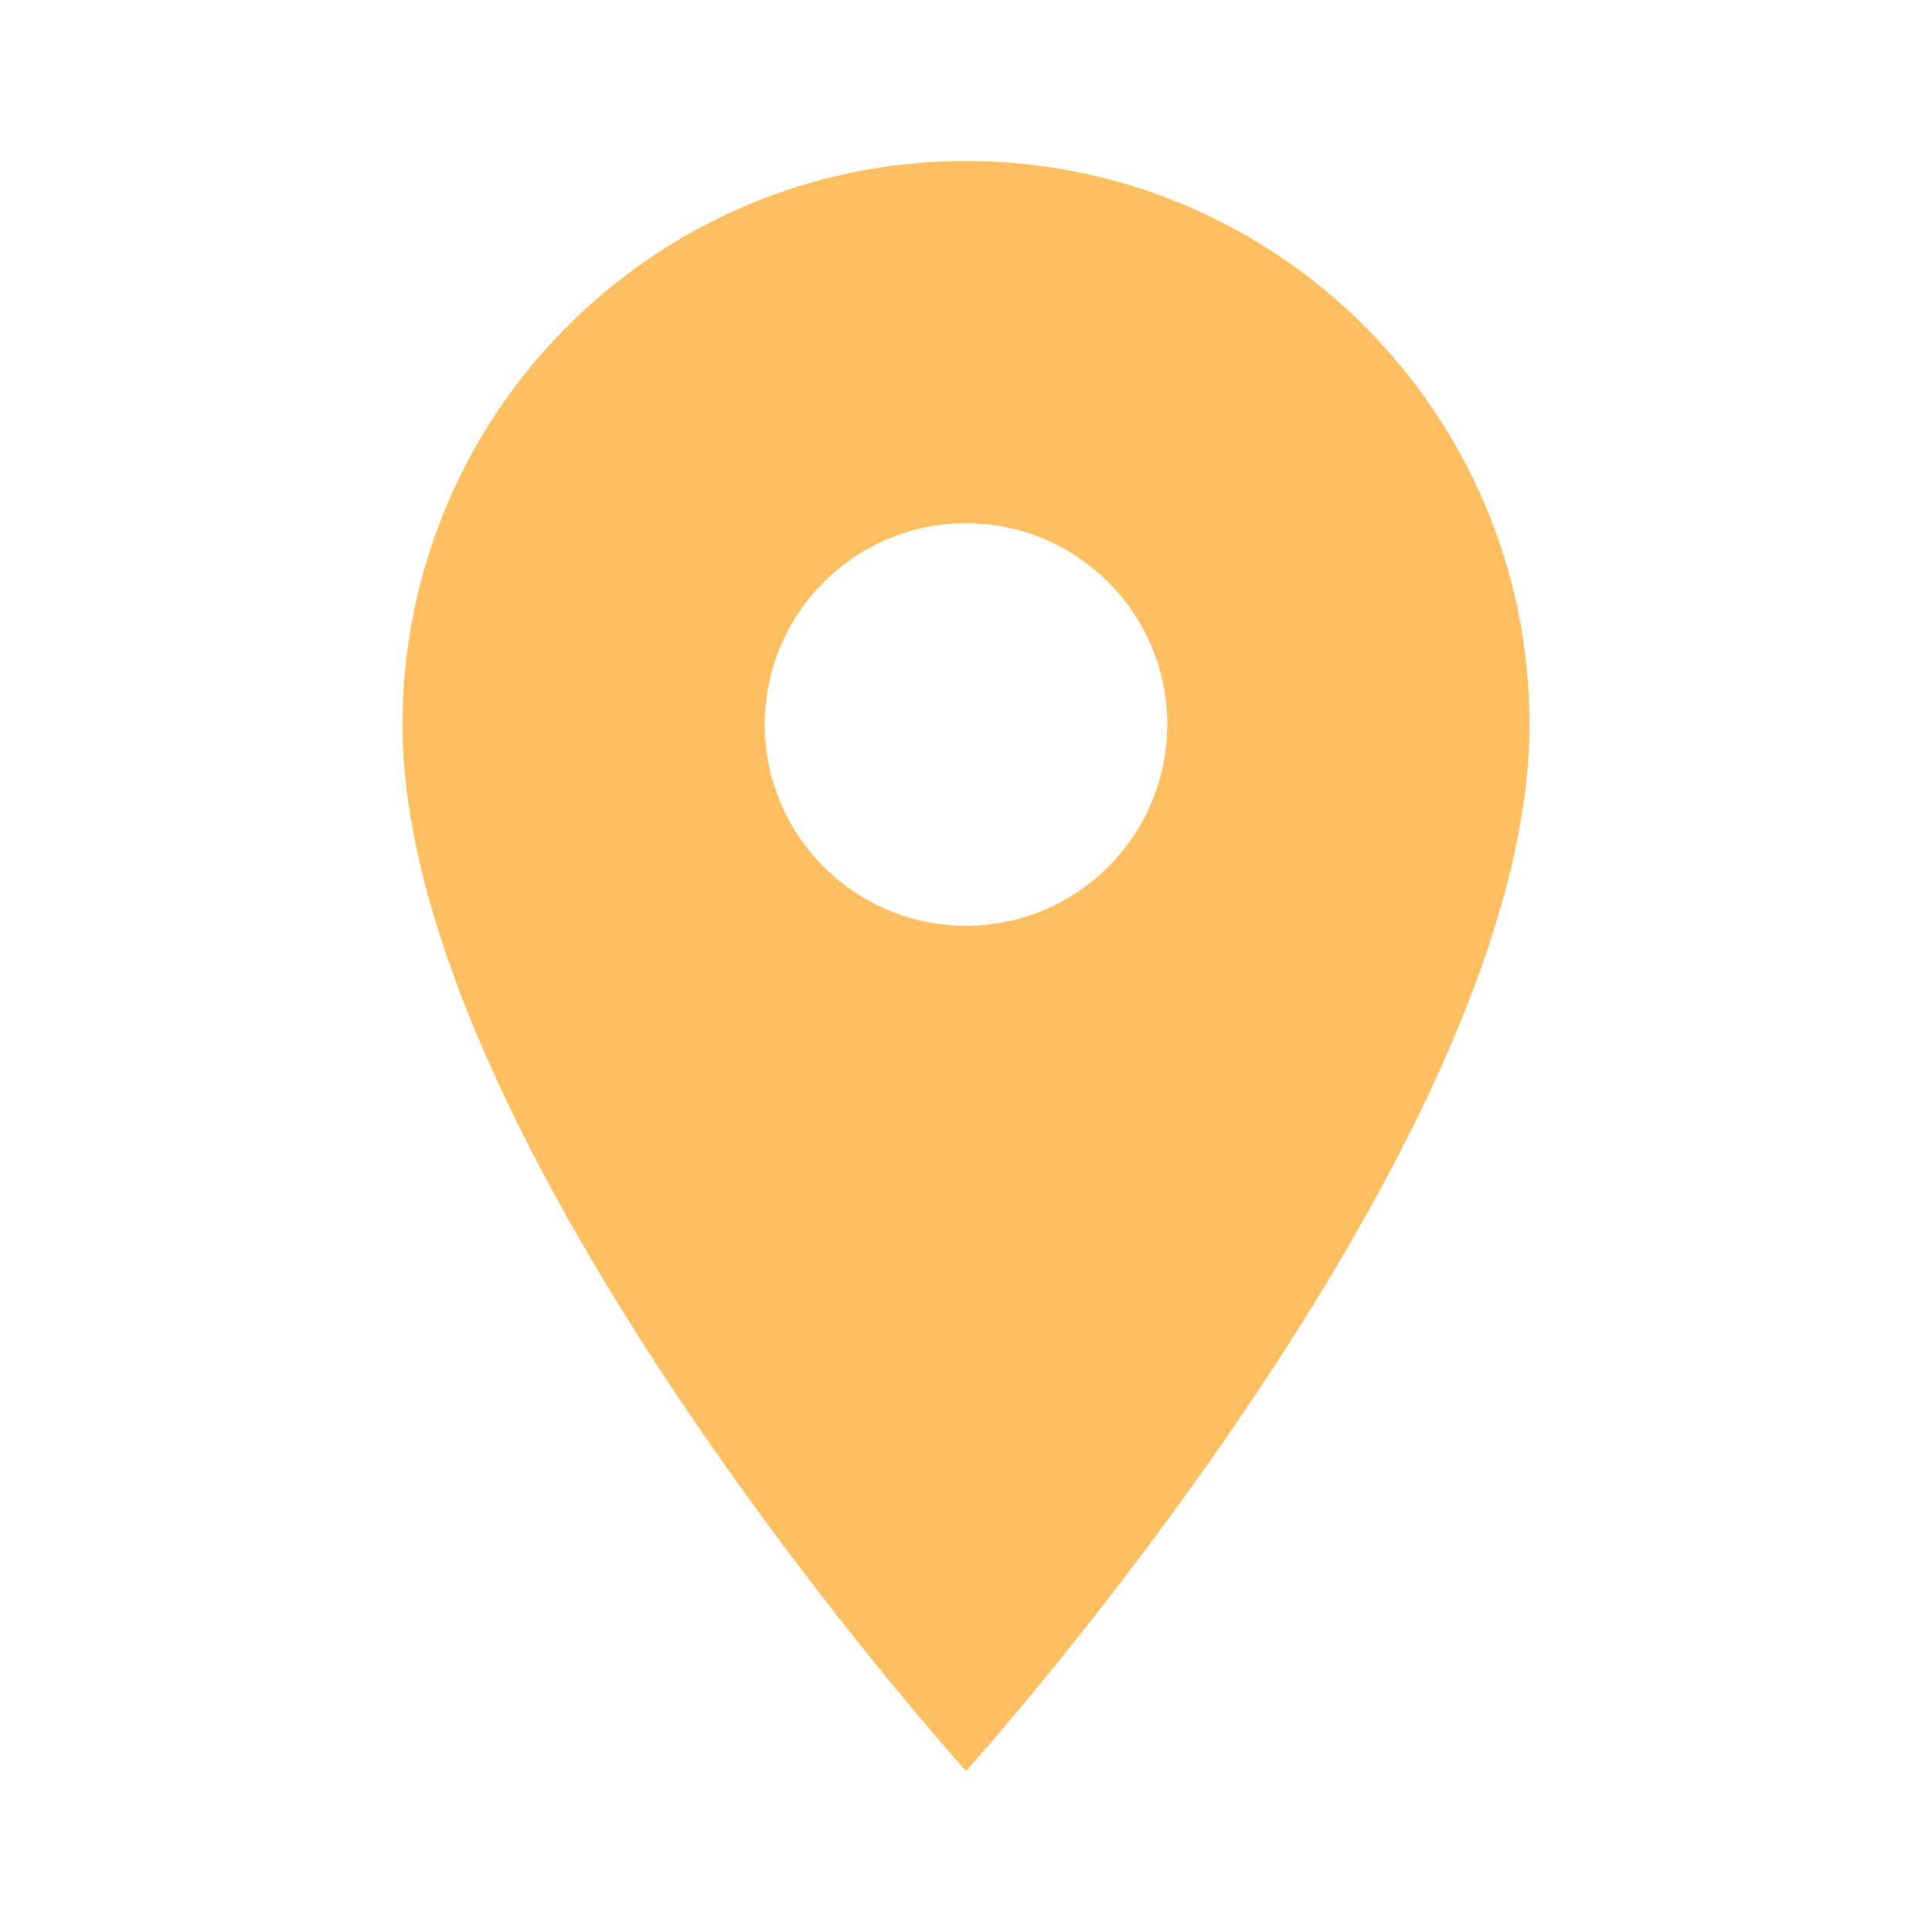
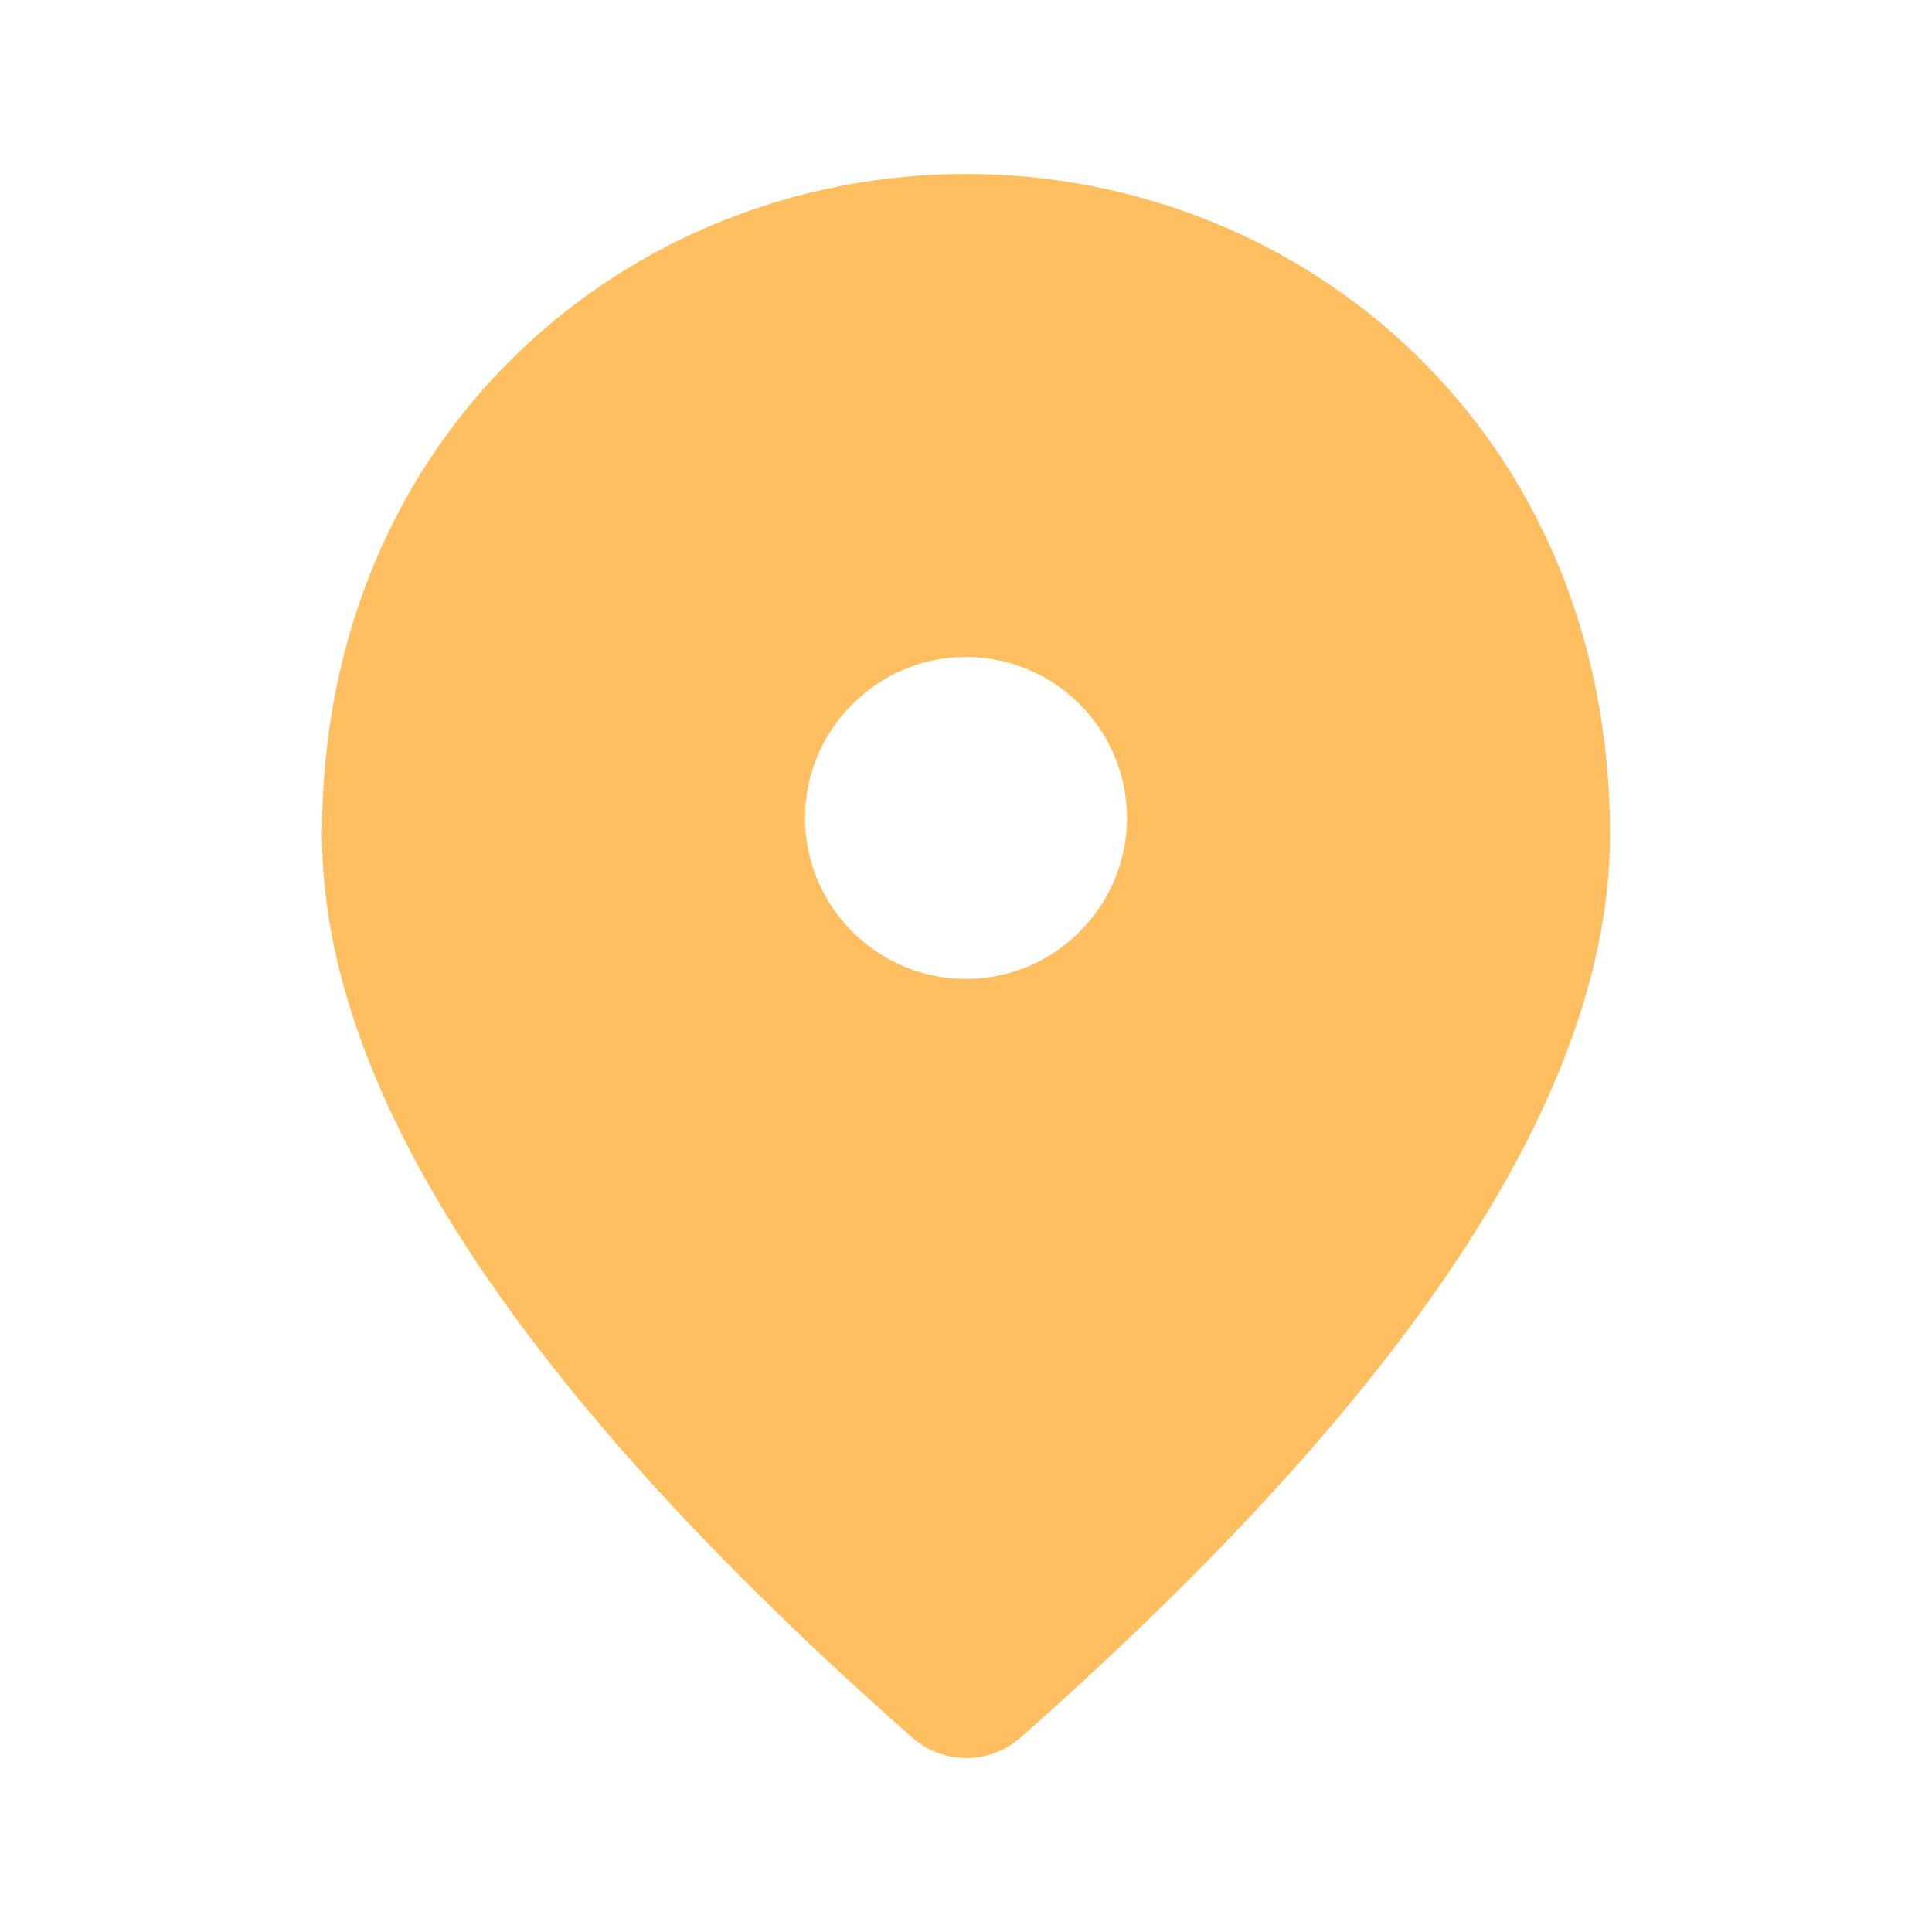
<svg xmlns="http://www.w3.org/2000/svg" width="48" height="48" viewBox="0 0 48 48" id="svg2" version="1.1">
  <defs id="defs8" />
-   <path d="M24 4c-7.73 0-14 6.27-14 14 0 10.5 14 26 14 26s14-15.5 14-26c0-7.73-6.27-14-14-14zm0 19c-2.76 0-5-2.24-5-5s2.24-5 5-5 5 2.24 5 5-2.24 5-5 5z" id="path4" style="fill:#ff9800;fill-opacity:0.627" />
+   <path d="M 24,4.322 C 15.6,4.322 8,10.762 8,20.723 c 0,6.36 4.9,13.84 14.68,22.46 0.76,0.66 1.9,0.66 2.66,0 C 35.1,34.562 40,27.083 40,20.723 40,10.762 32.4,4.322 24,4.322 Z m 0,20 c -2.2,0 -4,-1.8 -4,-4 0,-2.2 1.8,-4 4,-4 2.2,0 4,1.8 4,4 0,2.2 -1.8,4 -4,4 z" id="path840-3" style="fill:#ff9800;fill-opacity:0.627;stroke-width:2" />
</svg>
